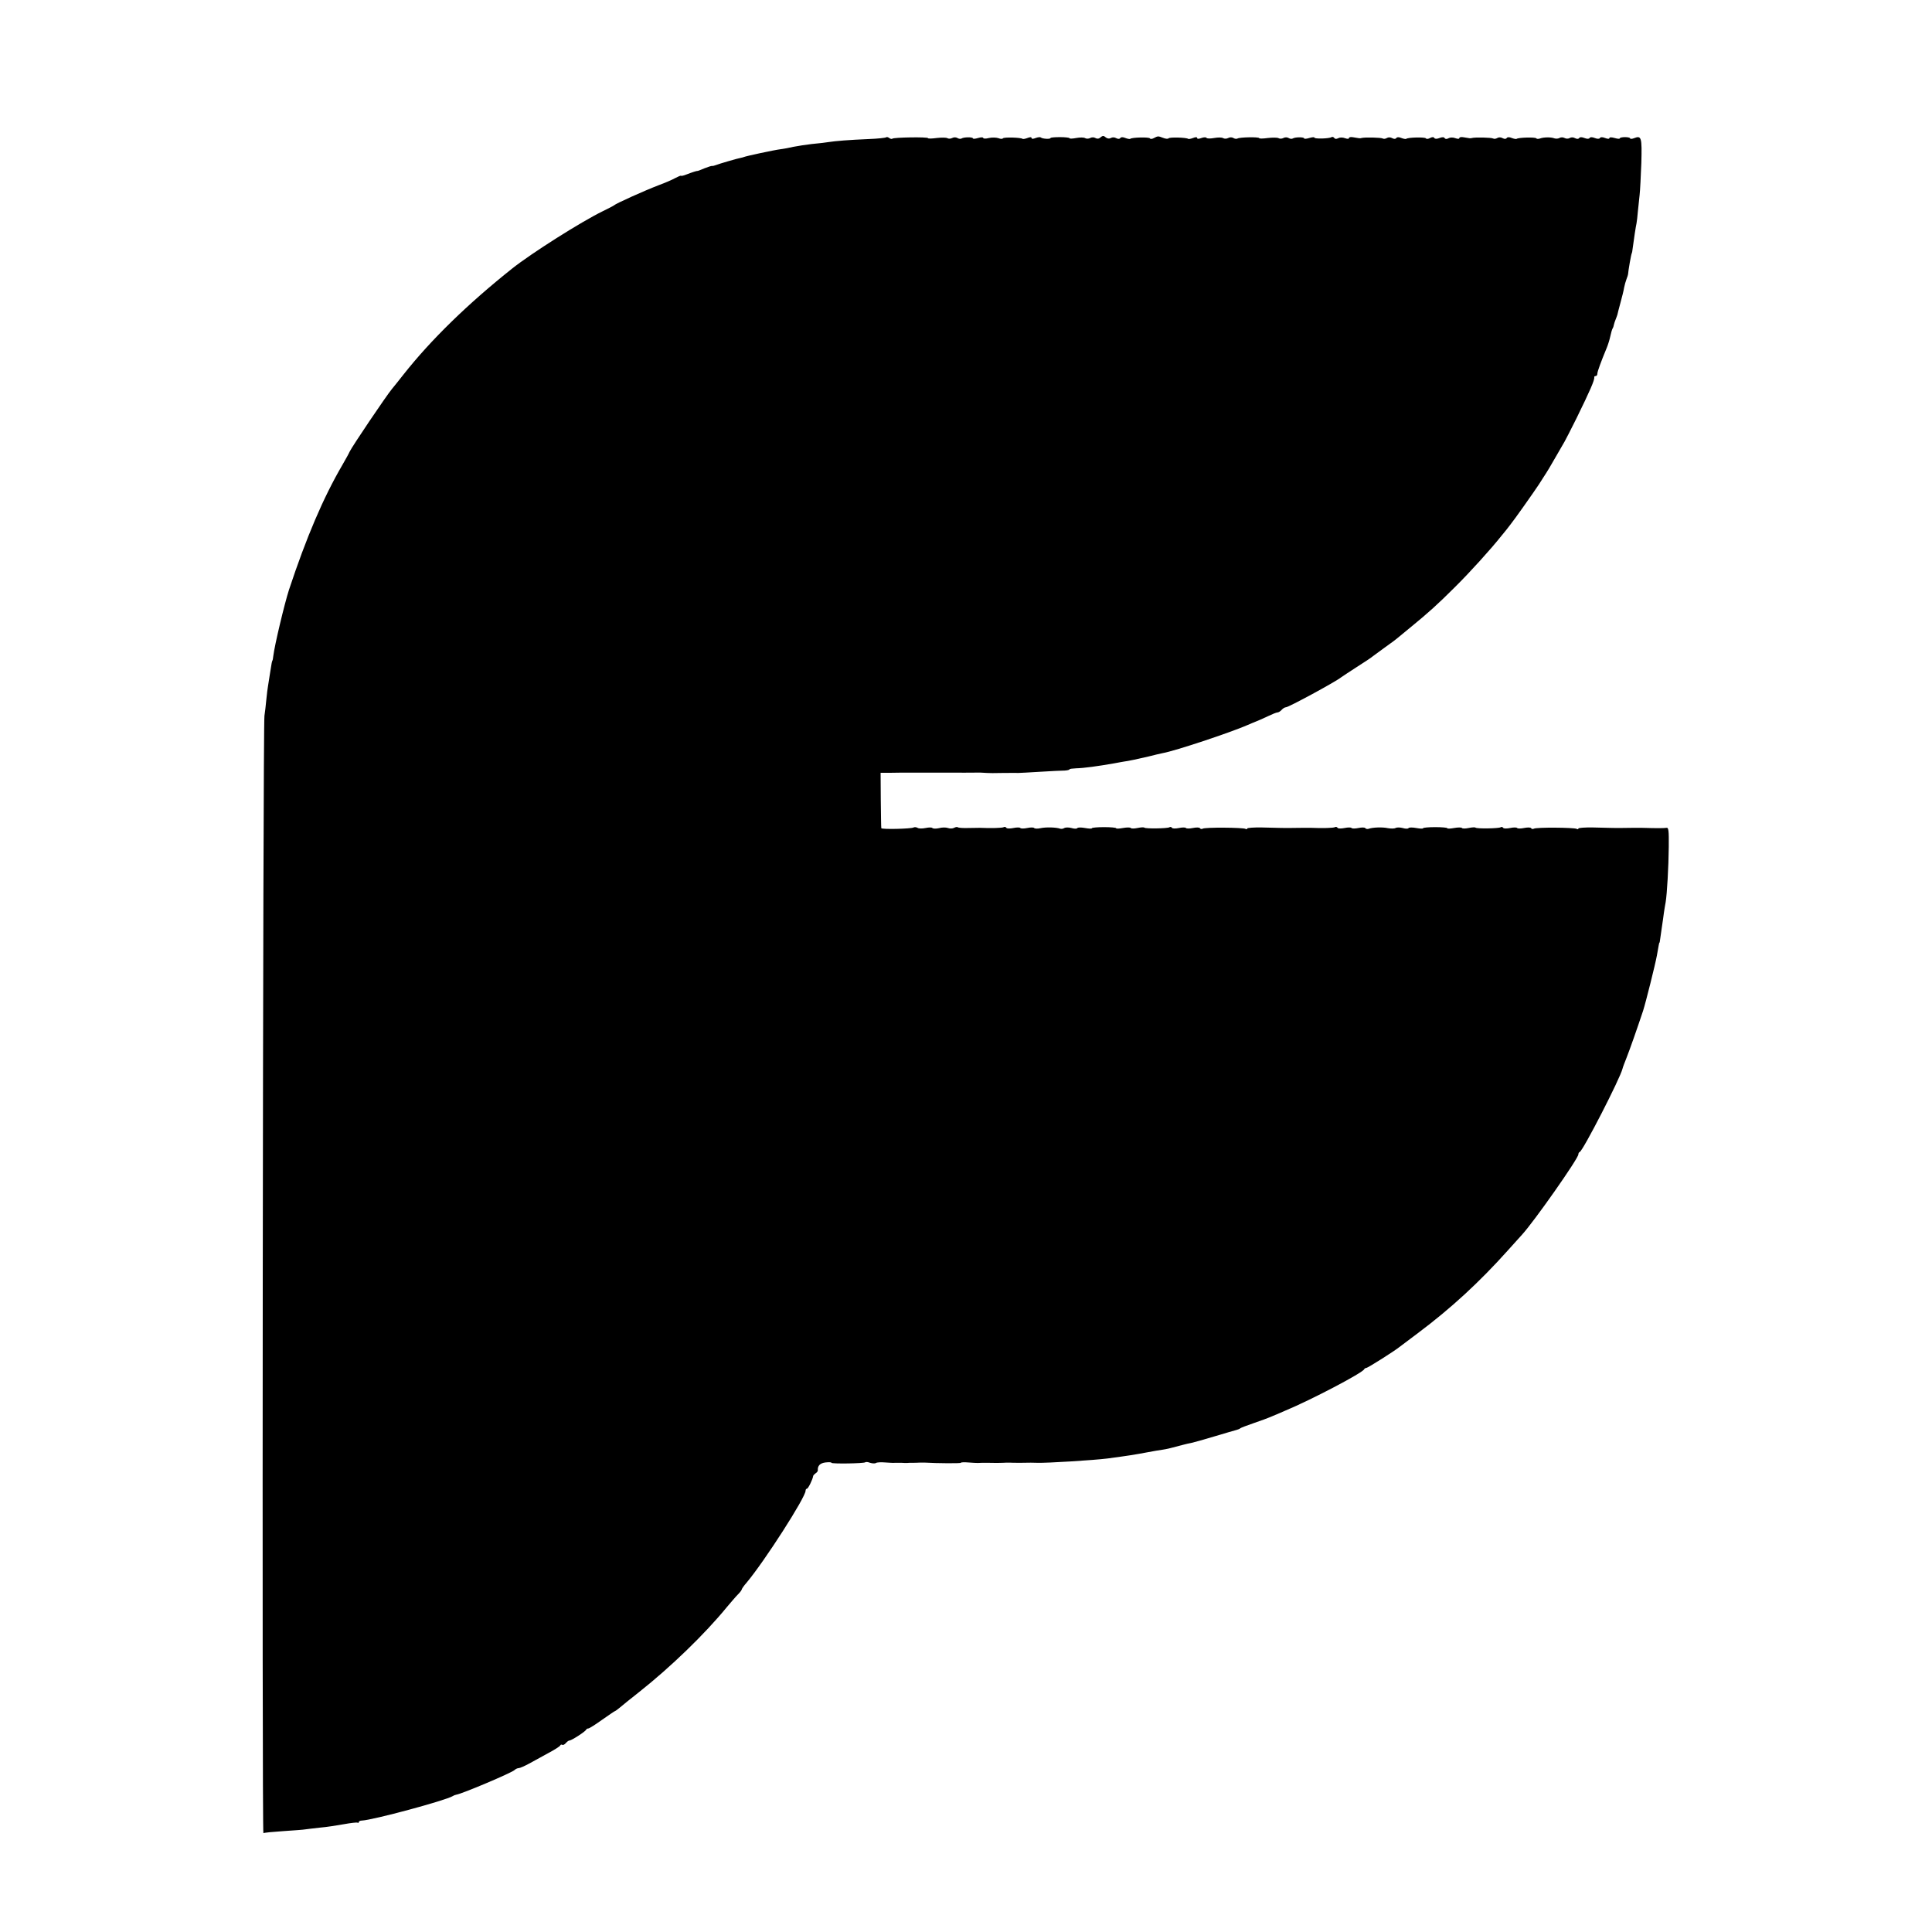
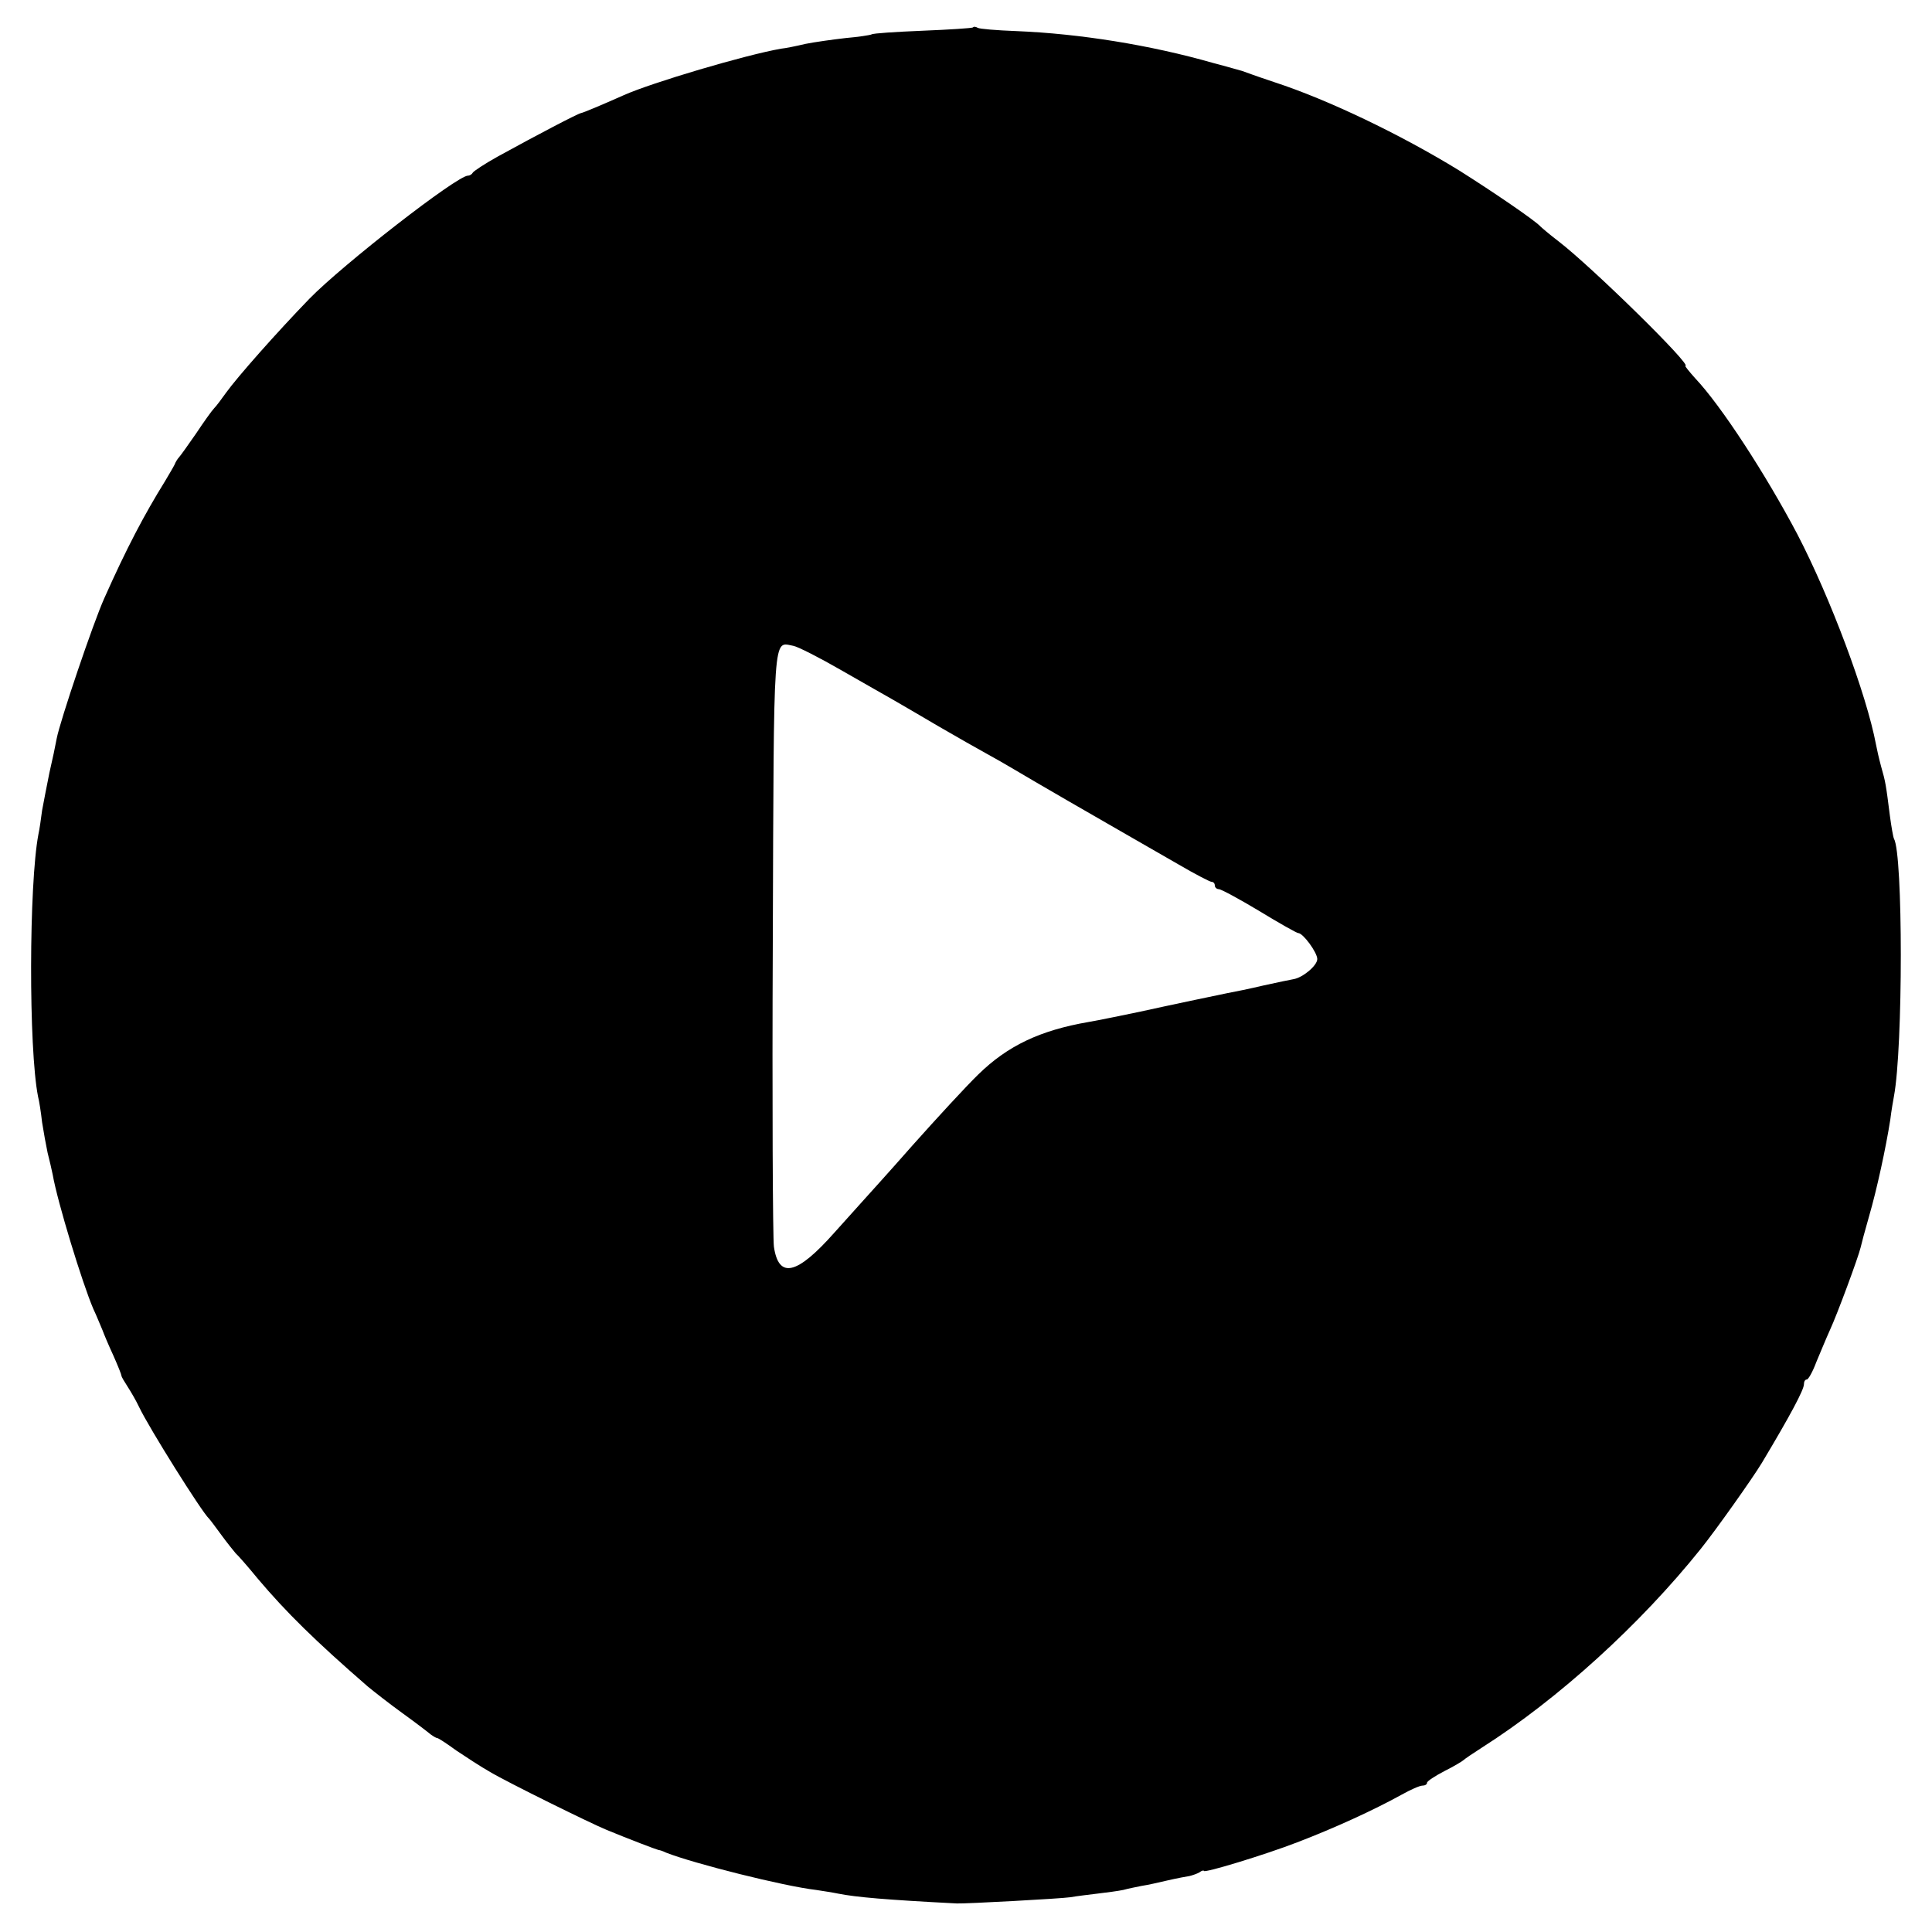
- <svg xmlns="http://www.w3.org/2000/svg" version="1.0" width="1120pt" height="1120pt" viewBox="0 0 1120 1120" preserveAspectRatio="xMidYMid meet">
-   <g transform="translate(0,1120) scale(0.1,-0.1)" fill="#000000" stroke="none">
-     <path d="M5137 10404 c-3 -3 -47 -8 -99 -10 -117 -5 -193 -11 -238 -18 -19 -3 -62 -8 -95 -11 -33 -4 -80 -11 -105 -16 -25 -6 -58 -12 -75 -14 -39 -5 -202 -40 -215 -46 -3 -1 -9 -3 -15 -4 -15 -2 -128 -35 -145 -42 -8 -3 -18 -6 -22 -5 -4 1 -24 -6 -45 -14 -21 -9 -39 -16 -40 -15 -3 1 -29 -7 -65 -21 -15 -6 -28 -9 -30 -7 -2 2 -16 -4 -33 -13 -16 -9 -59 -28 -95 -41 -86 -33 -250 -107 -260 -117 -3 -3 -32 -18 -65 -34 -127 -62 -414 -244 -525 -332 -259 -206 -472 -414 -630 -614 -28 -36 -59 -74 -68 -85 -31 -37 -233 -336 -246 -365 -3 -8 -22 -42 -41 -75 -111 -190 -209 -420 -310 -725 -26 -81 -83 -319 -91 -385 -1 -11 -3 -22 -5 -25 -3 -6 -4 -11 -14 -75 -4 -27 -9 -59 -11 -70 -2 -11 -7 -47 -10 -80 -3 -33 -8 -76 -11 -95 -9 -51 -15 -6482 -6 -6477 5 3 57 8 118 12 60 4 116 8 125 10 8 1 46 6 84 10 38 3 101 13 140 20 38 7 74 11 78 9 4 -3 8 -1 8 3 0 5 8 9 18 9 64 3 484 116 527 142 6 4 15 7 20 8 34 5 322 127 338 143 6 6 17 11 24 11 7 0 34 12 60 26 26 14 77 42 113 62 36 19 67 39 68 44 2 4 7 6 12 3 4 -3 13 2 20 10 7 8 16 15 21 15 12 0 93 52 97 63 2 4 8 7 13 7 5 0 40 22 79 50 39 27 72 50 74 50 2 0 15 9 28 20 12 11 64 52 113 91 182 144 380 335 510 494 22 26 50 59 62 71 13 13 23 26 23 30 0 3 12 21 28 39 104 124 342 495 342 533 0 7 4 12 8 12 7 0 33 53 36 73 0 4 7 11 14 16 8 5 13 12 13 17 -2 27 13 42 44 46 19 2 35 2 35 -2 0 -7 189 -4 196 3 3 3 16 2 28 -3 13 -4 28 -5 34 -1 6 4 30 5 54 3 24 -2 50 -3 58 -2 8 0 24 0 35 0 11 -1 26 -1 33 -1 6 1 20 1 30 1 9 0 28 0 42 1 14 0 30 0 35 0 64 -4 205 -5 205 -1 0 3 19 4 43 2 23 -2 48 -3 55 -3 12 1 31 1 57 1 40 -1 72 -1 90 0 11 1 27 1 35 1 8 -1 40 -1 70 -1 53 1 64 1 93 0 55 -2 328 15 407 25 120 16 158 22 232 36 35 7 74 13 88 15 22 3 55 11 125 30 11 3 29 7 40 9 11 2 72 19 135 38 63 19 122 36 130 38 8 2 17 6 20 9 3 3 37 16 75 29 39 13 90 32 115 43 25 10 56 24 70 30 152 63 450 220 458 240 2 4 8 8 13 8 8 0 165 99 194 123 6 4 53 40 105 79 191 143 356 295 520 478 36 40 73 81 82 91 68 73 328 443 328 467 0 6 3 12 8 14 20 9 235 428 248 483 1 6 12 35 24 65 20 51 59 162 95 270 16 50 70 266 80 320 12 67 13 75 15 75 1 0 3 9 4 20 2 11 6 43 10 70 4 28 10 66 12 85 3 19 7 46 10 60 8 48 17 206 18 320 1 97 -1 114 -14 111 -13 -2 -45 -3 -142 0 -18 0 -108 0 -133 -1 -23 0 -28 0 -148 3 -48 1 -87 -2 -87 -6 0 -5 -4 -5 -10 -2 -13 8 -235 10 -248 1 -6 -3 -13 -2 -16 3 -3 5 -21 5 -41 1 -19 -4 -37 -4 -40 0 -3 4 -21 4 -40 0 -20 -4 -38 -4 -41 1 -3 5 -10 7 -15 3 -12 -7 -138 -9 -145 -2 -3 3 -21 2 -40 -2 -19 -4 -36 -4 -39 0 -2 4 -23 4 -45 0 -22 -4 -40 -5 -40 -1 0 3 -31 6 -70 6 -38 0 -70 -3 -70 -6 0 -4 -18 -3 -40 1 -22 4 -43 4 -45 -1 -3 -4 -18 -4 -34 1 -15 4 -34 4 -41 0 -6 -4 -26 -4 -44 -1 -31 7 -90 5 -113 -4 -7 -2 -15 0 -18 4 -3 5 -21 5 -40 1 -19 -4 -37 -4 -40 0 -3 4 -21 4 -40 0 -20 -4 -38 -4 -41 1 -3 5 -10 7 -15 4 -7 -5 -73 -7 -139 -4 -17 0 -104 0 -135 -1 -23 0 -28 0 -148 3 -48 1 -87 -2 -87 -6 0 -5 -4 -5 -10 -2 -13 8 -235 10 -248 1 -6 -3 -13 -2 -16 3 -3 5 -21 5 -41 1 -19 -4 -37 -4 -40 0 -3 4 -21 4 -40 0 -20 -4 -38 -4 -41 1 -3 5 -10 7 -15 3 -12 -7 -138 -9 -145 -2 -3 3 -21 2 -40 -2 -19 -4 -36 -4 -39 0 -2 4 -23 4 -45 0 -22 -4 -40 -5 -40 -1 0 3 -31 6 -70 6 -38 0 -70 -3 -70 -6 0 -4 -18 -3 -40 1 -22 4 -43 4 -45 -1 -3 -4 -18 -4 -34 1 -15 4 -34 4 -41 0 -7 -5 -18 -6 -24 -4 -22 8 -82 10 -114 3 -17 -4 -34 -3 -37 1 -3 4 -21 4 -40 0 -19 -4 -37 -4 -40 0 -3 4 -21 4 -40 0 -20 -4 -38 -4 -41 1 -3 5 -10 7 -15 4 -7 -5 -73 -7 -139 -4 -8 0 -39 -1 -68 -1 -29 -1 -56 1 -59 4 -3 3 -13 2 -22 -3 -9 -5 -25 -5 -36 -1 -11 4 -34 4 -52 -1 -18 -4 -35 -3 -38 1 -3 4 -20 4 -39 0 -19 -4 -40 -4 -47 1 -7 4 -17 5 -23 2 -13 -8 -186 -12 -187 -4 -1 3 -2 77 -3 163 l-1 158 55 0 c30 0 62 1 70 1 8 0 40 0 70 0 30 0 62 0 70 0 13 0 111 0 185 0 11 -1 45 0 75 0 52 1 63 0 93 -2 6 -1 46 -1 87 0 41 0 82 1 90 0 8 0 67 3 130 7 63 4 127 7 143 7 15 1 27 4 27 7 0 3 17 5 38 6 45 1 125 12 222 29 25 5 50 9 55 10 20 2 91 17 145 30 30 8 66 16 80 19 73 13 391 119 490 162 19 8 44 19 55 23 11 4 40 17 65 29 25 12 50 22 56 22 6 0 17 7 24 15 7 8 18 15 25 15 15 0 285 146 319 173 6 5 47 31 91 60 44 28 85 55 90 60 6 4 39 29 75 55 36 25 67 49 70 52 3 3 41 34 85 70 93 76 151 128 249 226 88 87 210 222 271 299 17 20 40 49 51 64 20 24 142 197 164 231 5 8 20 31 32 50 13 19 43 69 66 110 24 41 47 82 52 90 5 8 36 69 69 135 79 161 106 223 103 238 -1 4 3 7 8 7 6 0 10 6 10 14 0 12 23 74 55 151 7 17 16 46 20 65 4 19 10 40 13 45 4 6 7 16 8 23 2 8 6 21 10 30 4 9 8 22 10 27 1 6 9 37 18 70 9 33 19 72 21 87 3 15 9 37 14 50 5 13 9 25 9 28 1 19 18 119 22 123 1 1 3 11 4 22 8 61 19 133 23 150 2 11 6 43 8 70 3 28 7 70 10 95 3 25 7 108 10 185 4 149 1 161 -42 144 -12 -5 -23 -5 -23 -1 0 4 -13 7 -30 7 -16 0 -30 -3 -30 -7 0 -4 -13 -3 -30 2 -18 5 -30 5 -30 0 0 -6 -10 -6 -25 0 -15 6 -27 6 -30 0 -3 -6 -15 -6 -30 0 -15 6 -27 6 -30 0 -3 -6 -15 -6 -30 0 -15 6 -27 6 -30 0 -4 -6 -13 -7 -24 -1 -10 6 -23 6 -31 1 -8 -5 -21 -5 -30 0 -9 5 -22 5 -30 0 -7 -4 -20 -5 -29 -2 -20 8 -63 7 -84 -1 -9 -3 -18 -3 -21 1 -5 8 -106 5 -114 -3 -2 -2 -15 0 -28 5 -14 6 -26 6 -29 0 -4 -6 -13 -7 -24 -1 -10 6 -23 6 -31 1 -8 -5 -18 -6 -24 -3 -9 6 -105 8 -123 3 -9 -3 -12 -2 -47 4 -14 3 -26 1 -26 -4 0 -6 -9 -6 -23 -1 -13 5 -30 5 -39 0 -10 -6 -19 -6 -23 0 -3 7 -15 7 -30 1 -15 -6 -27 -6 -30 0 -4 7 -13 6 -25 0 -10 -6 -21 -7 -24 -2 -4 8 -106 6 -114 -3 -2 -2 -15 0 -28 5 -14 6 -26 6 -29 0 -4 -6 -13 -7 -24 -1 -10 6 -23 6 -31 1 -8 -5 -18 -6 -24 -3 -9 6 -105 8 -123 3 -9 -3 -12 -2 -47 4 -14 3 -26 1 -26 -4 0 -6 -9 -6 -23 -1 -13 5 -30 5 -39 0 -11 -6 -19 -5 -23 1 -4 6 -11 8 -16 5 -13 -9 -99 -11 -99 -3 0 4 -13 3 -30 -2 -16 -5 -30 -6 -30 -2 0 8 -53 8 -66 -1 -6 -3 -16 -2 -24 3 -8 5 -21 5 -30 0 -9 -5 -22 -5 -28 -1 -7 4 -35 4 -62 1 -28 -4 -50 -4 -50 -1 0 8 -114 6 -126 -2 -6 -3 -16 -2 -24 3 -8 5 -21 5 -30 0 -9 -5 -22 -5 -29 -1 -7 5 -30 5 -52 1 -22 -4 -42 -4 -45 1 -2 4 -16 4 -29 -1 -16 -6 -25 -6 -25 0 0 6 -9 6 -24 0 -13 -5 -26 -7 -28 -5 -8 8 -109 11 -114 3 -3 -4 -17 -3 -32 3 -29 11 -29 11 -54 -2 -9 -5 -19 -6 -22 -1 -4 8 -106 6 -114 -3 -2 -2 -15 0 -28 5 -14 6 -26 6 -29 0 -4 -6 -13 -7 -24 -1 -10 6 -23 6 -31 1 -9 -5 -20 -4 -29 3 -14 12 -18 12 -36 -3 -6 -5 -17 -5 -25 0 -8 5 -21 5 -30 0 -9 -5 -22 -5 -29 -1 -7 5 -30 5 -52 1 -21 -4 -39 -5 -39 -1 0 3 -25 6 -55 6 -30 0 -55 -2 -55 -5 0 -8 -48 -5 -56 3 -3 3 -17 2 -30 -3 -15 -6 -24 -6 -24 0 0 6 -9 6 -24 0 -13 -5 -26 -7 -28 -5 -8 8 -109 11 -114 3 -3 -4 -14 -4 -26 1 -12 4 -37 5 -55 1 -18 -5 -33 -4 -33 0 0 5 -13 5 -30 0 -16 -5 -30 -6 -30 -2 0 8 -53 8 -66 -1 -6 -3 -16 -2 -24 3 -8 5 -21 5 -30 0 -9 -5 -22 -5 -28 -1 -7 4 -35 4 -62 1 -28 -4 -50 -4 -50 -1 0 8 -200 5 -207 -3 -4 -3 -11 -1 -18 4 -7 5 -14 7 -18 4z" />
+ <svg xmlns="http://www.w3.org/2000/svg" version="1.0" width="528pt" height="528pt" viewBox="0 0 528 528" preserveAspectRatio="xMidYMid meet">
+   <g transform="translate(0,528) scale(0.1,-0.1)" fill="#000000" stroke="none">
+     <path d="M2659 5205 c-3 -2 -64 -6 -138 -9 -73 -3 -135 -7 -139 -10 -4 -2 -36 -7 -71 -10 -35 -4 -85 -11 -110 -16 -25 -6 -55 -12 -66 -13 -98 -17 -354 -93 -430 -127 -63 -28 -111 -48 -117 -49 -8 -1 -119 -59 -228 -119 -36 -20 -66 -40 -68 -44 -2 -4 -8 -8 -13 -8 -30 0 -341 -242 -433 -336 -90 -93 -197 -214 -228 -257 -12 -17 -27 -37 -33 -43 -6 -6 -28 -37 -50 -70 -22 -32 -43 -61 -46 -64 -3 -3 -9 -12 -12 -20 -4 -8 -16 -28 -26 -45 -57 -92 -105 -183 -166 -320 -31 -69 -121 -336 -130 -383 -3 -17 -12 -60 -20 -94 -7 -35 -16 -81 -20 -103 -3 -23 -7 -52 -10 -65 -26 -136 -27 -586 -1 -717 3 -11 8 -43 11 -70 4 -26 11 -64 15 -83 5 -19 11 -46 14 -60 13 -75 81 -297 111 -367 10 -21 20 -47 25 -58 4 -11 17 -42 30 -70 12 -27 22 -52 22 -55 0 -3 8 -16 17 -30 9 -14 23 -38 31 -55 27 -57 172 -288 191 -305 3 -3 18 -23 34 -45 16 -22 34 -44 39 -50 6 -5 34 -37 61 -70 76 -90 156 -169 300 -294 17 -14 59 -47 95 -73 36 -26 70 -52 77 -58 7 -5 15 -10 18 -10 3 0 26 -15 52 -34 27 -18 68 -45 93 -59 45 -27 276 -141 318 -158 63 -26 134 -53 142 -55 3 0 12 -3 20 -7 76 -30 323 -92 410 -102 19 -3 46 -7 60 -10 50 -10 132 -17 325 -27 24 -1 283 13 310 17 17 3 50 7 75 10 25 3 56 7 70 10 14 4 36 8 50 11 14 2 46 9 71 15 26 6 53 11 60 12 8 2 20 6 27 10 6 5 12 6 12 4 0 -7 170 45 255 78 102 39 209 88 285 130 25 14 50 25 57 25 7 0 13 3 13 8 0 4 21 18 48 32 26 13 49 27 52 30 3 3 25 18 50 34 209 133 433 337 598 543 41 51 141 192 167 235 79 132 115 200 115 215 0 7 3 13 8 13 4 0 16 21 26 48 11 26 27 65 37 87 20 43 78 200 84 226 2 9 12 47 23 85 21 72 46 187 58 264 3 25 8 53 10 64 25 133 25 662 0 704 -2 4 -7 32 -11 62 -11 87 -12 93 -24 135 -6 22 -12 49 -14 60 -26 138 -125 402 -215 575 -86 163 -208 351 -279 426 -17 19 -29 34 -27 34 20 0 -254 269 -346 340 -25 19 -47 38 -50 41 -14 16 -130 95 -222 153 -161 99 -360 194 -504 241 -27 9 -56 19 -64 22 -8 3 -19 7 -25 9 -5 1 -41 12 -80 22 -171 49 -365 80 -537 87 -54 2 -102 6 -106 9 -5 3 -11 4 -13 1z m-361 -1756 c59 -34 123 -70 142 -81 19 -11 76 -44 125 -73 50 -29 108 -62 130 -74 22 -12 57 -32 77 -44 45 -27 242 -141 314 -182 28 -16 89 -51 134 -77 46 -27 87 -48 91 -48 5 0 9 -4 9 -10 0 -5 5 -10 11 -10 6 0 56 -27 111 -60 54 -33 102 -60 106 -60 13 0 52 -53 52 -71 0 -18 -40 -51 -65 -55 -7 -1 -44 -9 -81 -17 -38 -9 -82 -18 -99 -21 -25 -5 -163 -34 -240 -51 -28 -6 -116 -24 -140 -28 -133 -23 -221 -65 -301 -143 -33 -32 -114 -120 -180 -194 -65 -74 -126 -141 -134 -150 -8 -9 -44 -49 -80 -89 -102 -115 -152 -127 -165 -38 -3 23 -5 399 -3 835 3 860 0 817 56 807 12 -2 71 -32 130 -66z" />
  </g>
</svg>
